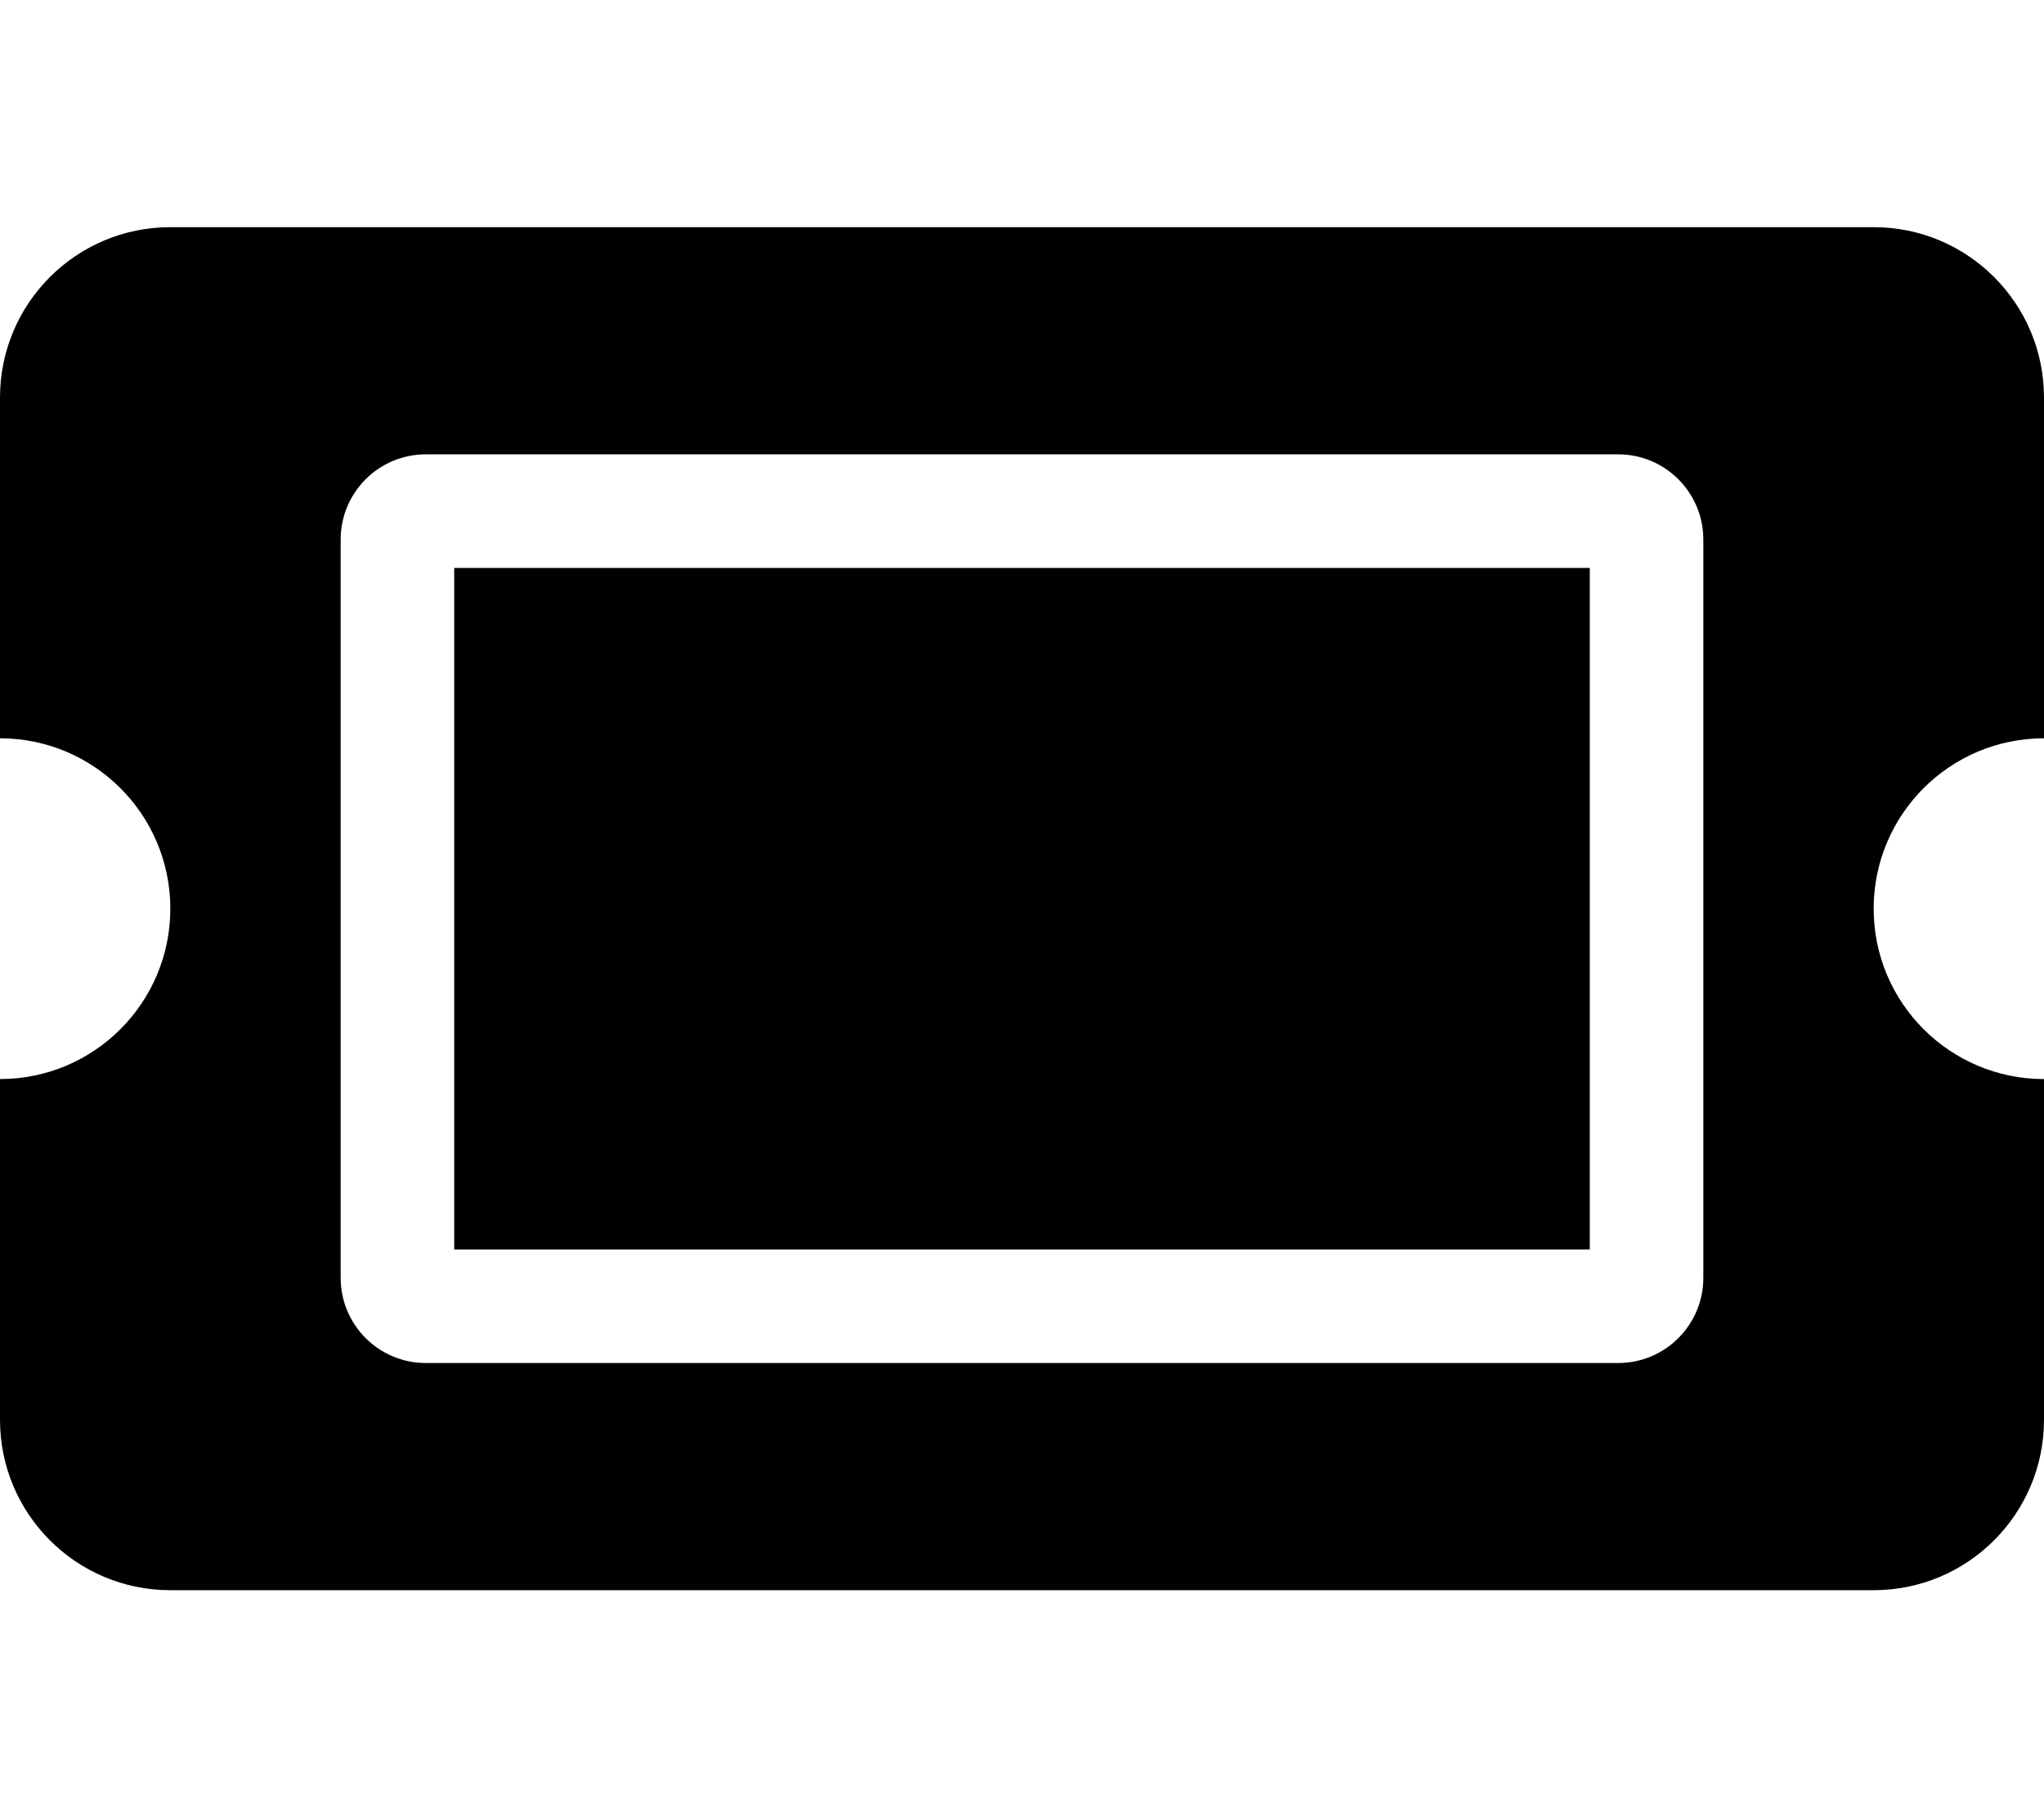
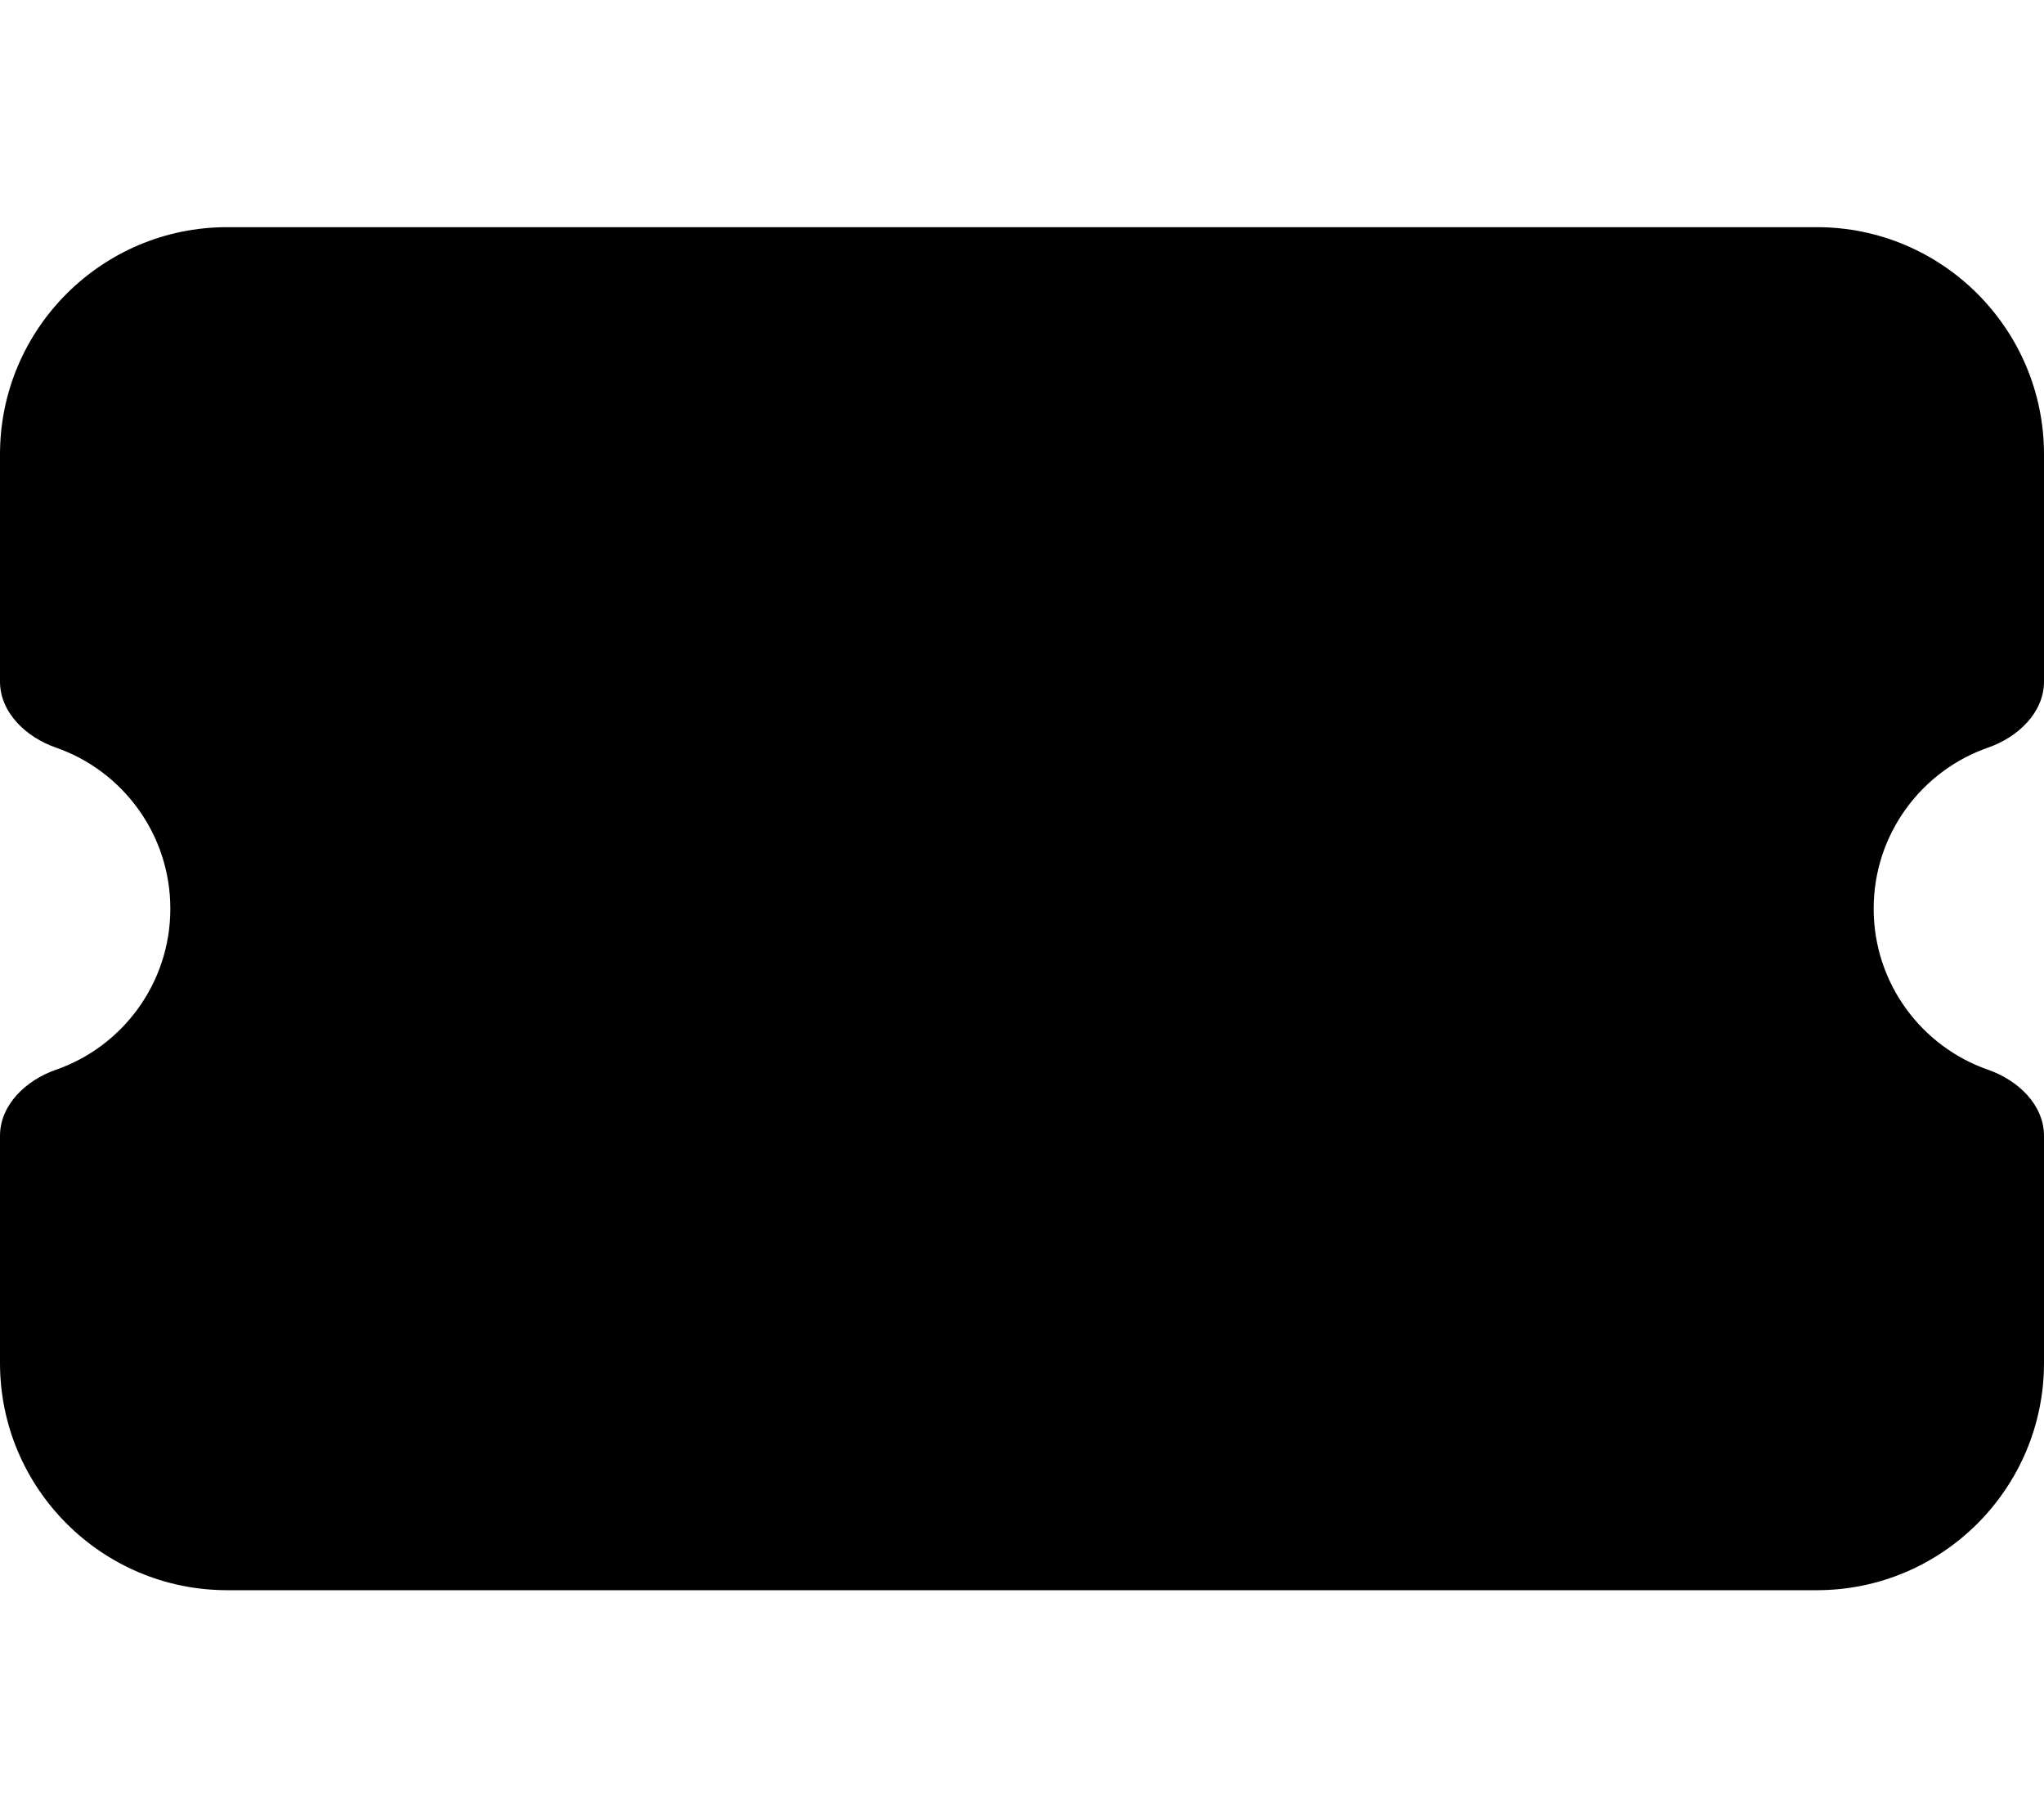
- <svg xmlns="http://www.w3.org/2000/svg" viewBox="0 0 576 512">
-   <path d="M128 160h320v192H128V160zm400 96c0 26.51 21.49 48 48 48v96c0 26.51-21.49 48-48 48H48c-26.51 0-48-21.49-48-48v-96c26.51 0 48-21.49 48-48s-21.49-48-48-48v-96c0-26.51 21.49-48 48-48h480c26.51 0 48 21.49 48 48v96c-26.51 0-48 21.49-48 48zm-48-104c0-13.255-10.745-24-24-24H120c-13.255 0-24 10.745-24 24v208c0 13.255 10.745 24 24 24h336c13.255 0 24-10.745 24-24V152z" />
+ <svg xmlns="http://www.w3.org/2000/svg" aria-hidden="true" focusable="false" data-prefix="fas" data-icon="ticket-simple" class="svg-inline--fa fa-ticket-simple" role="img" viewBox="0 0 576 512">
+   <path fill="currentColor" d="M0 128C0 92.7 28.7 64 64 64H512c35.3 0 64 28.7 64 64v64c0 8.8-7.4 15.7-15.7 18.6C541.5 217.1 528 235 528 256s13.5 38.9 32.3 45.4c8.3 2.9 15.7 9.8 15.7 18.6v64c0 35.3-28.7 64-64 64H64c-35.3 0-64-28.7-64-64V320c0-8.8 7.4-15.7 15.7-18.6C34.5 294.9 48 277 48 256s-13.5-38.9-32.3-45.4C7.4 207.7 0 200.8 0 192V128z" />
</svg>
